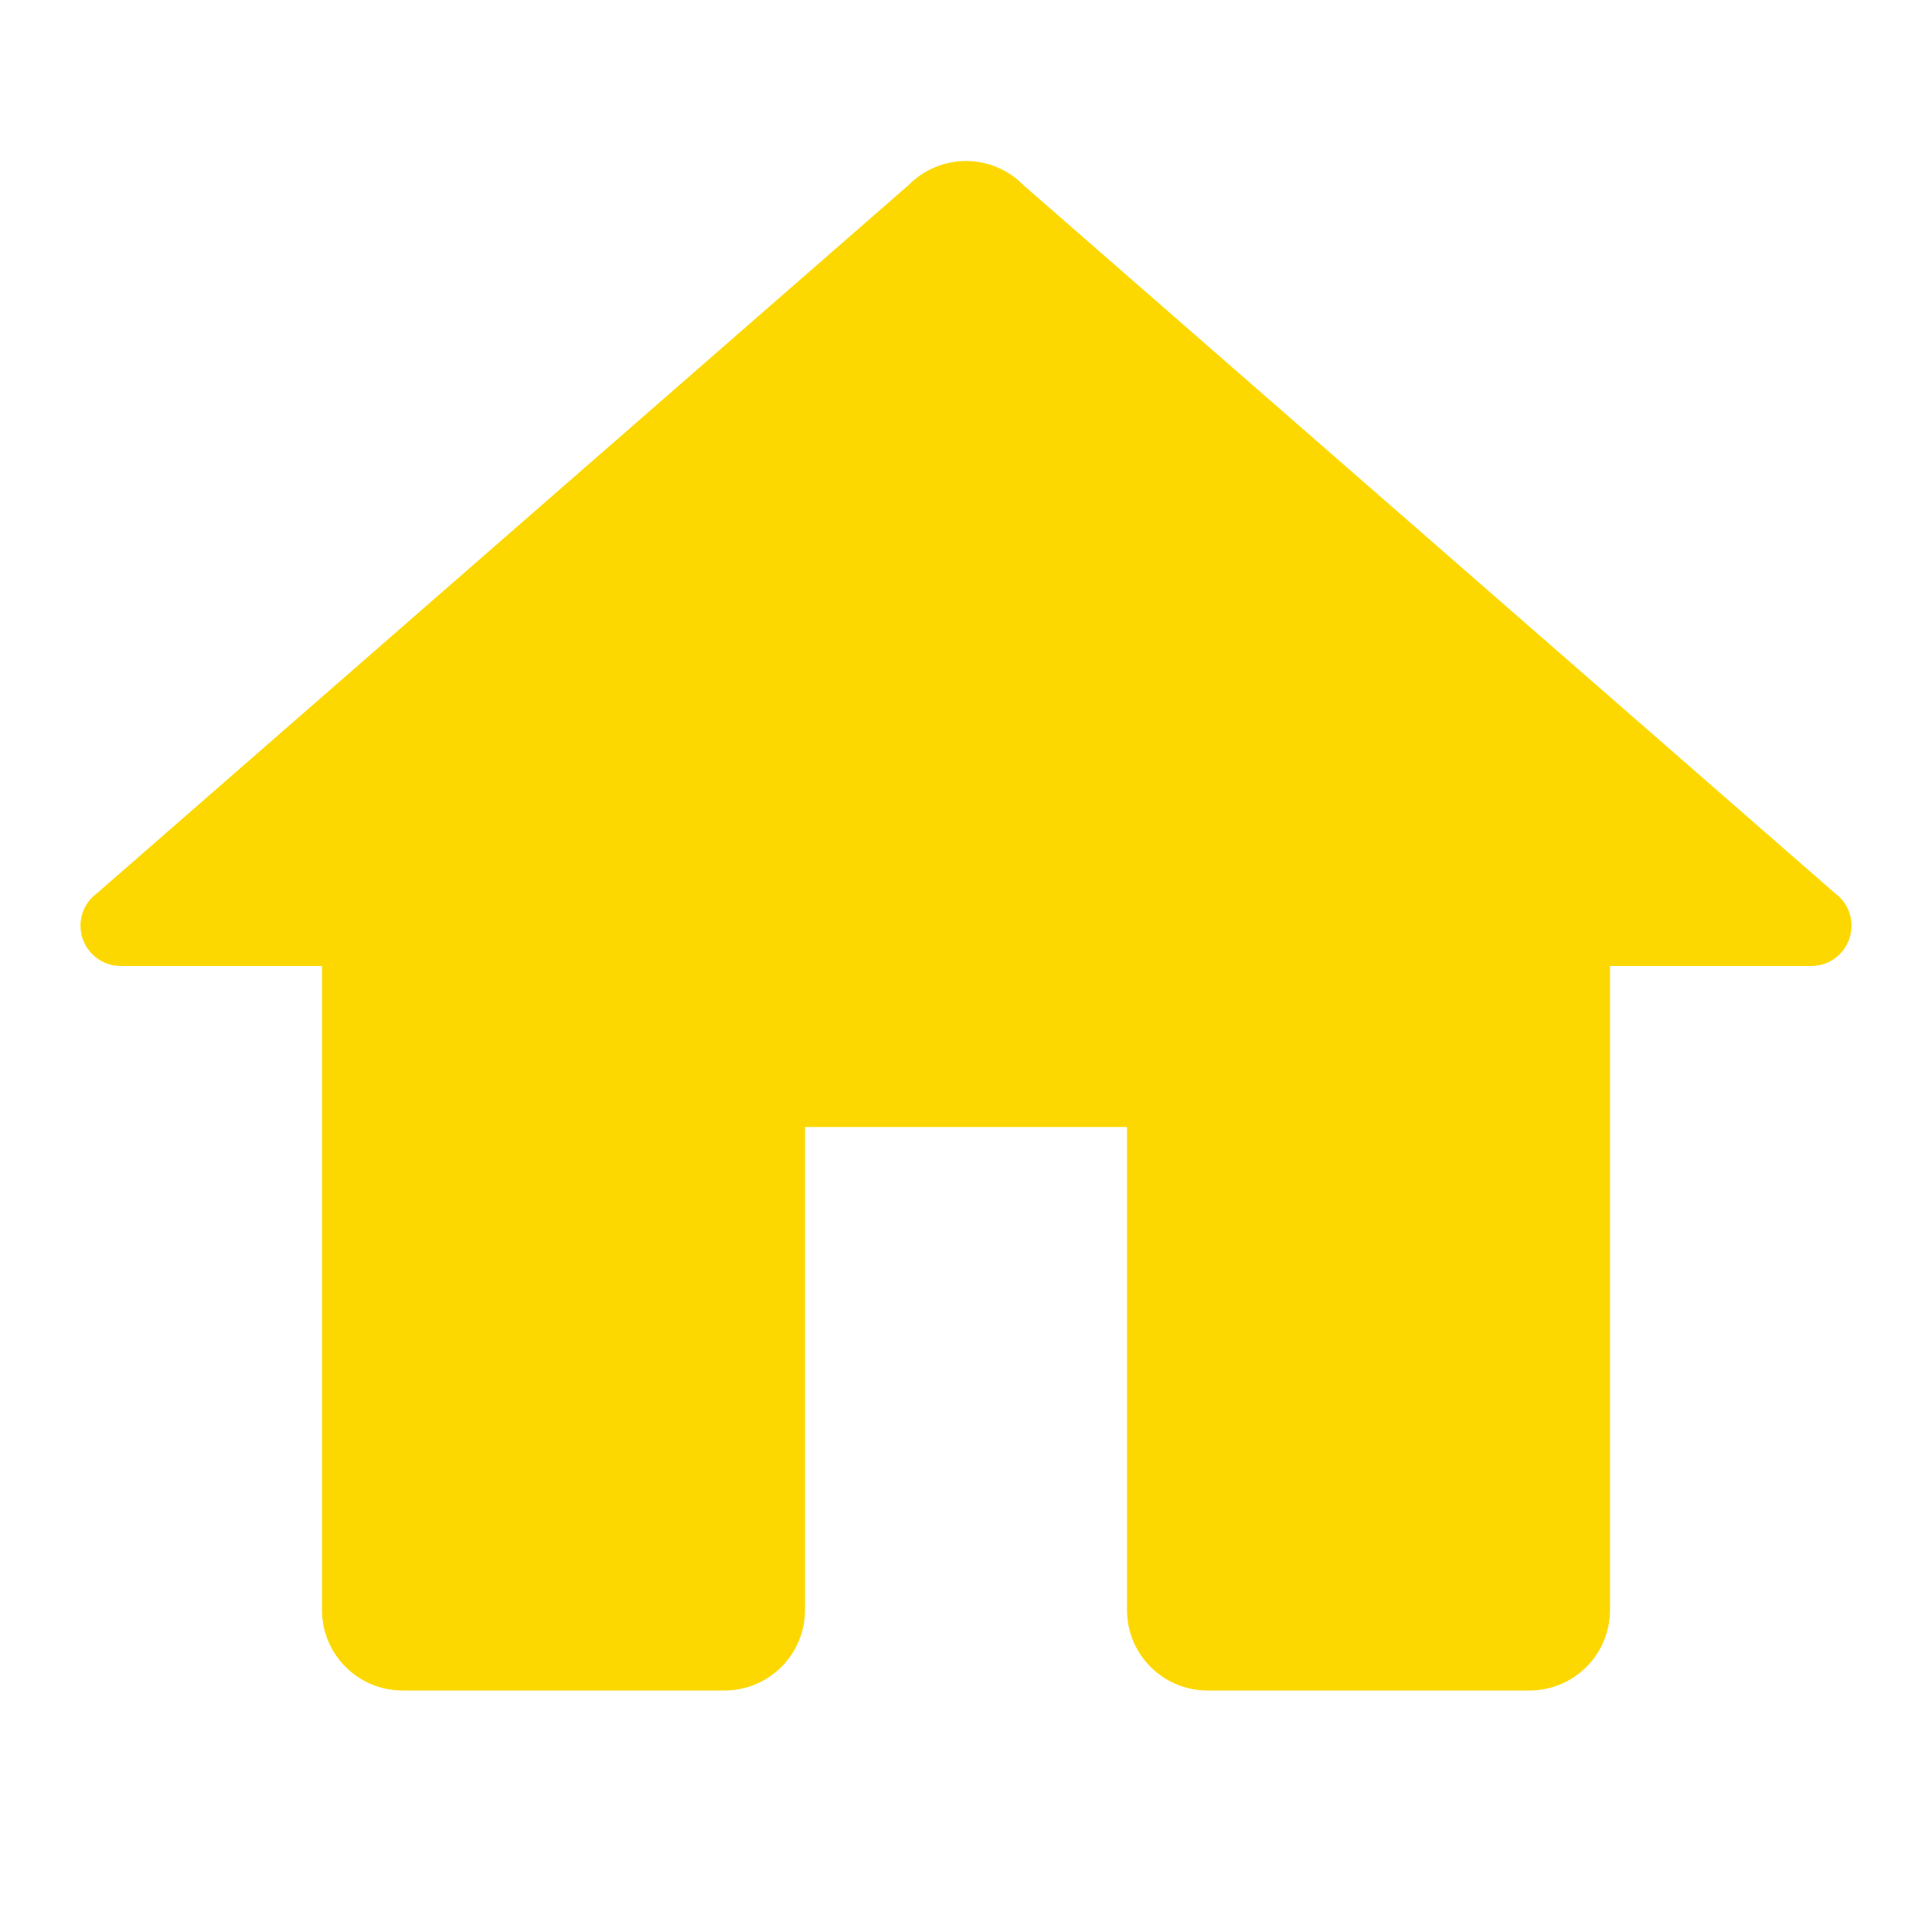
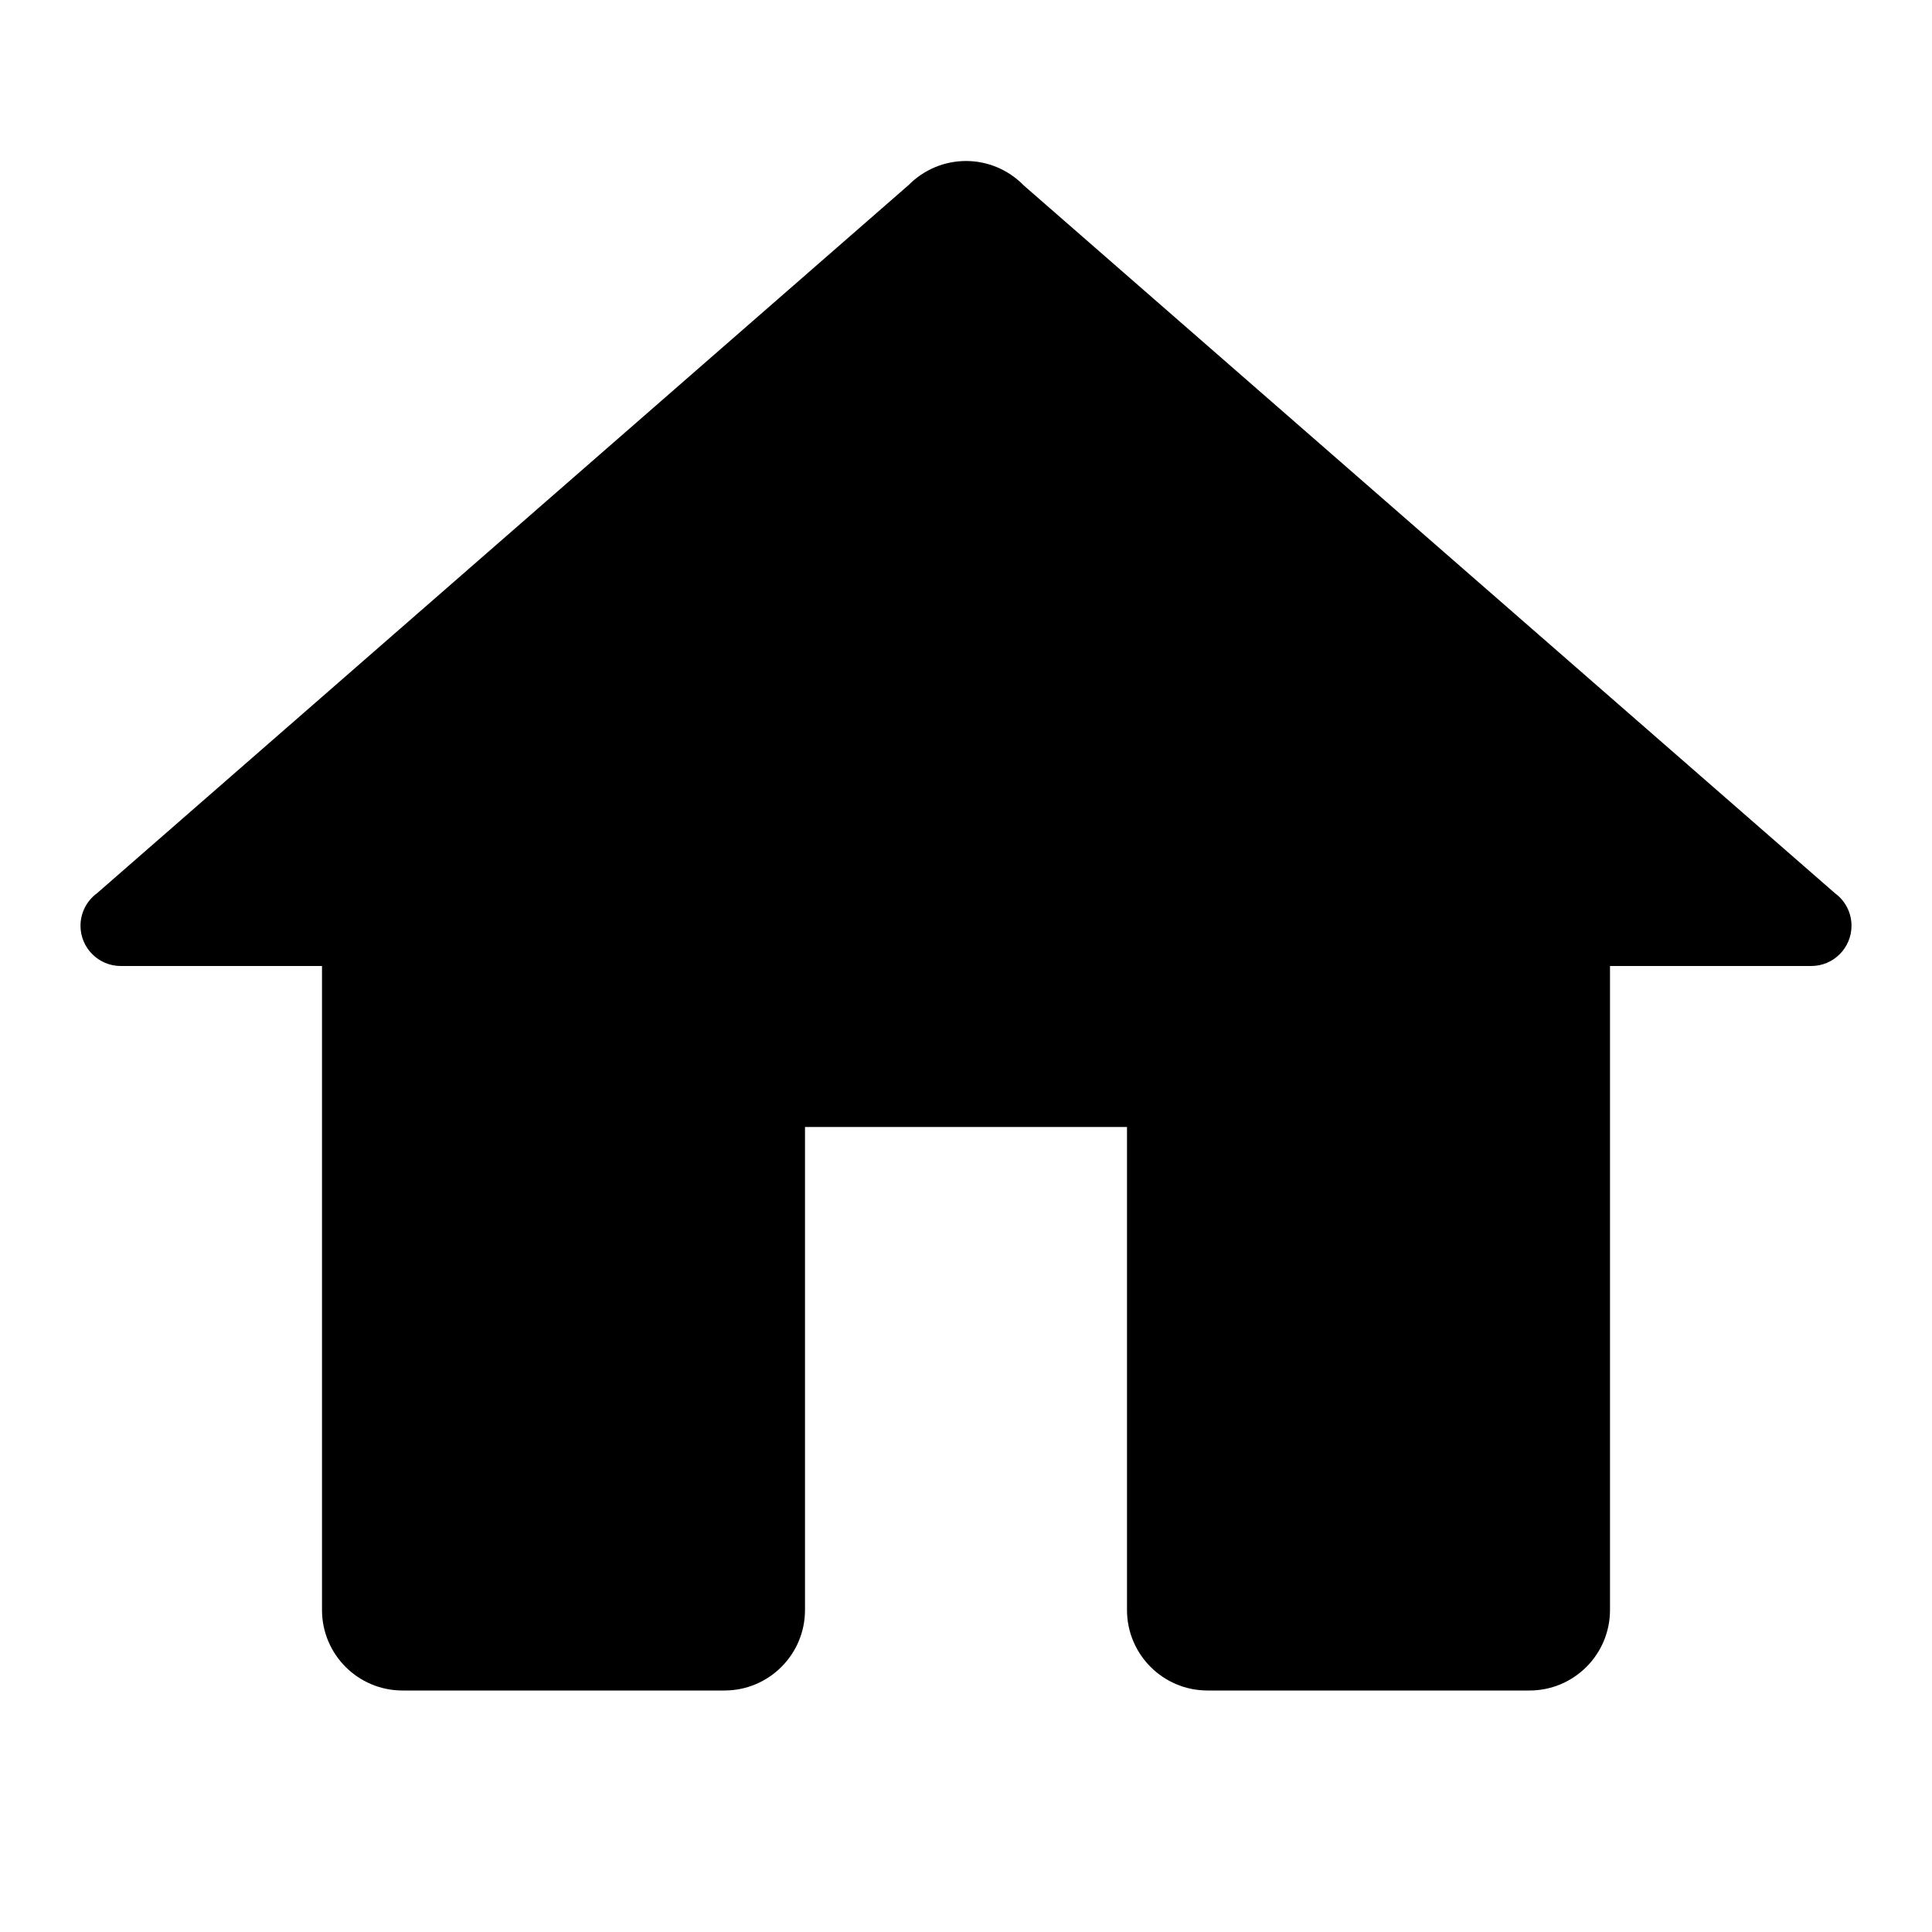
<svg xmlns="http://www.w3.org/2000/svg" x="0px" y="0px" width="100" height="100" viewBox="0,0,256,256">
-   <g fill="#FCD800" fill-rule="nonzero" stroke="none" stroke-width="1" stroke-linecap="butt" stroke-linejoin="miter" stroke-miterlimit="10" stroke-dasharray="" stroke-dashoffset="0" font-family="none" font-weight="none" font-size="none" text-anchor="none" style="mix-blend-mode: normal">
+   <g fill="" fill-rule="nonzero" stroke="none" stroke-width="1" stroke-linecap="butt" stroke-linejoin="miter" stroke-miterlimit="10" stroke-dasharray="" stroke-dashoffset="0" font-family="none" font-weight="none" font-size="none" text-anchor="none" style="mix-blend-mode: normal">
    <g transform="scale(10.66667,10.66667)">
      <path d="M12,2c-0.267,0 -0.523,0.107 -0.711,0.297l-10.086,8.801c-0.128,0.094 -0.203,0.244 -0.203,0.402c0,0.276 0.224,0.5 0.5,0.5h2.5v8c0,0.552 0.448,1 1,1h4c0.552,0 1,-0.448 1,-1v-6h4v6c0,0.552 0.448,1 1,1h4c0.552,0 1,-0.448 1,-1v-8h2.5c0.276,0 0.5,-0.224 0.5,-0.5c0,-0.159 -0.075,-0.308 -0.203,-0.402l-10.08,-8.795c-0.002,-0.002 -0.004,-0.004 -0.006,-0.006c-0.188,-0.19 -0.444,-0.297 -0.711,-0.297z" />
    </g>
  </g>
</svg>
